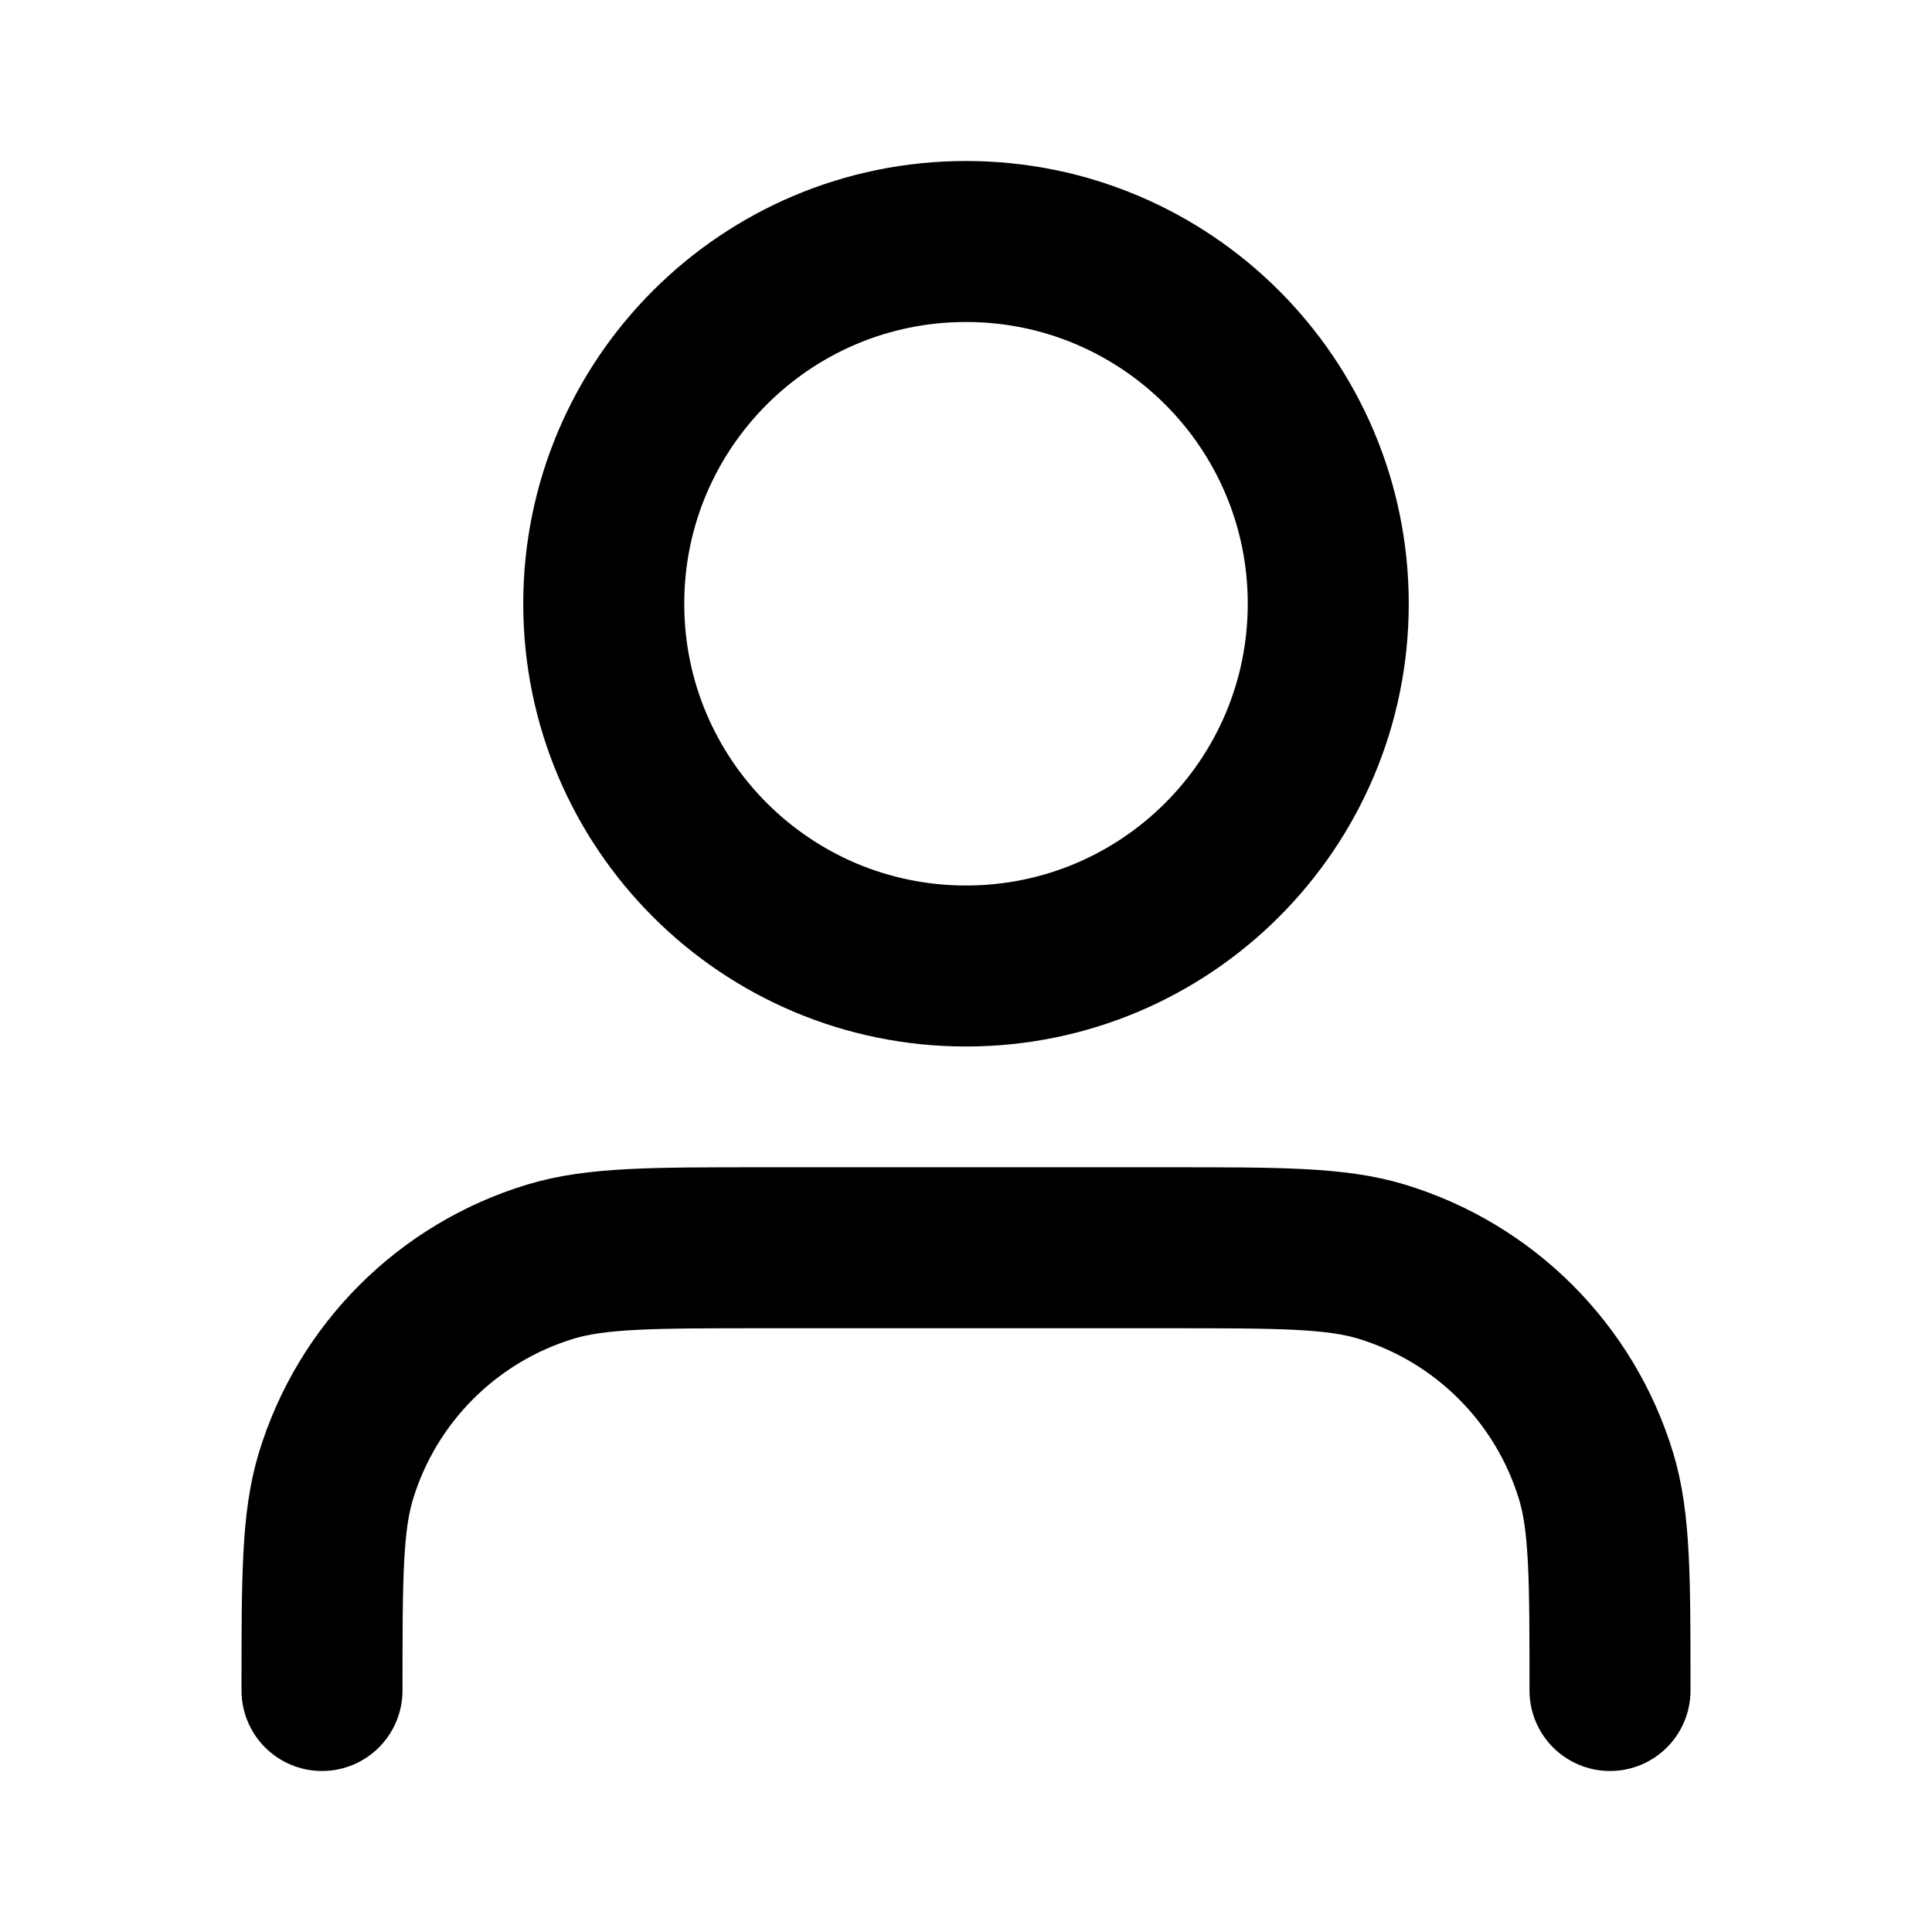
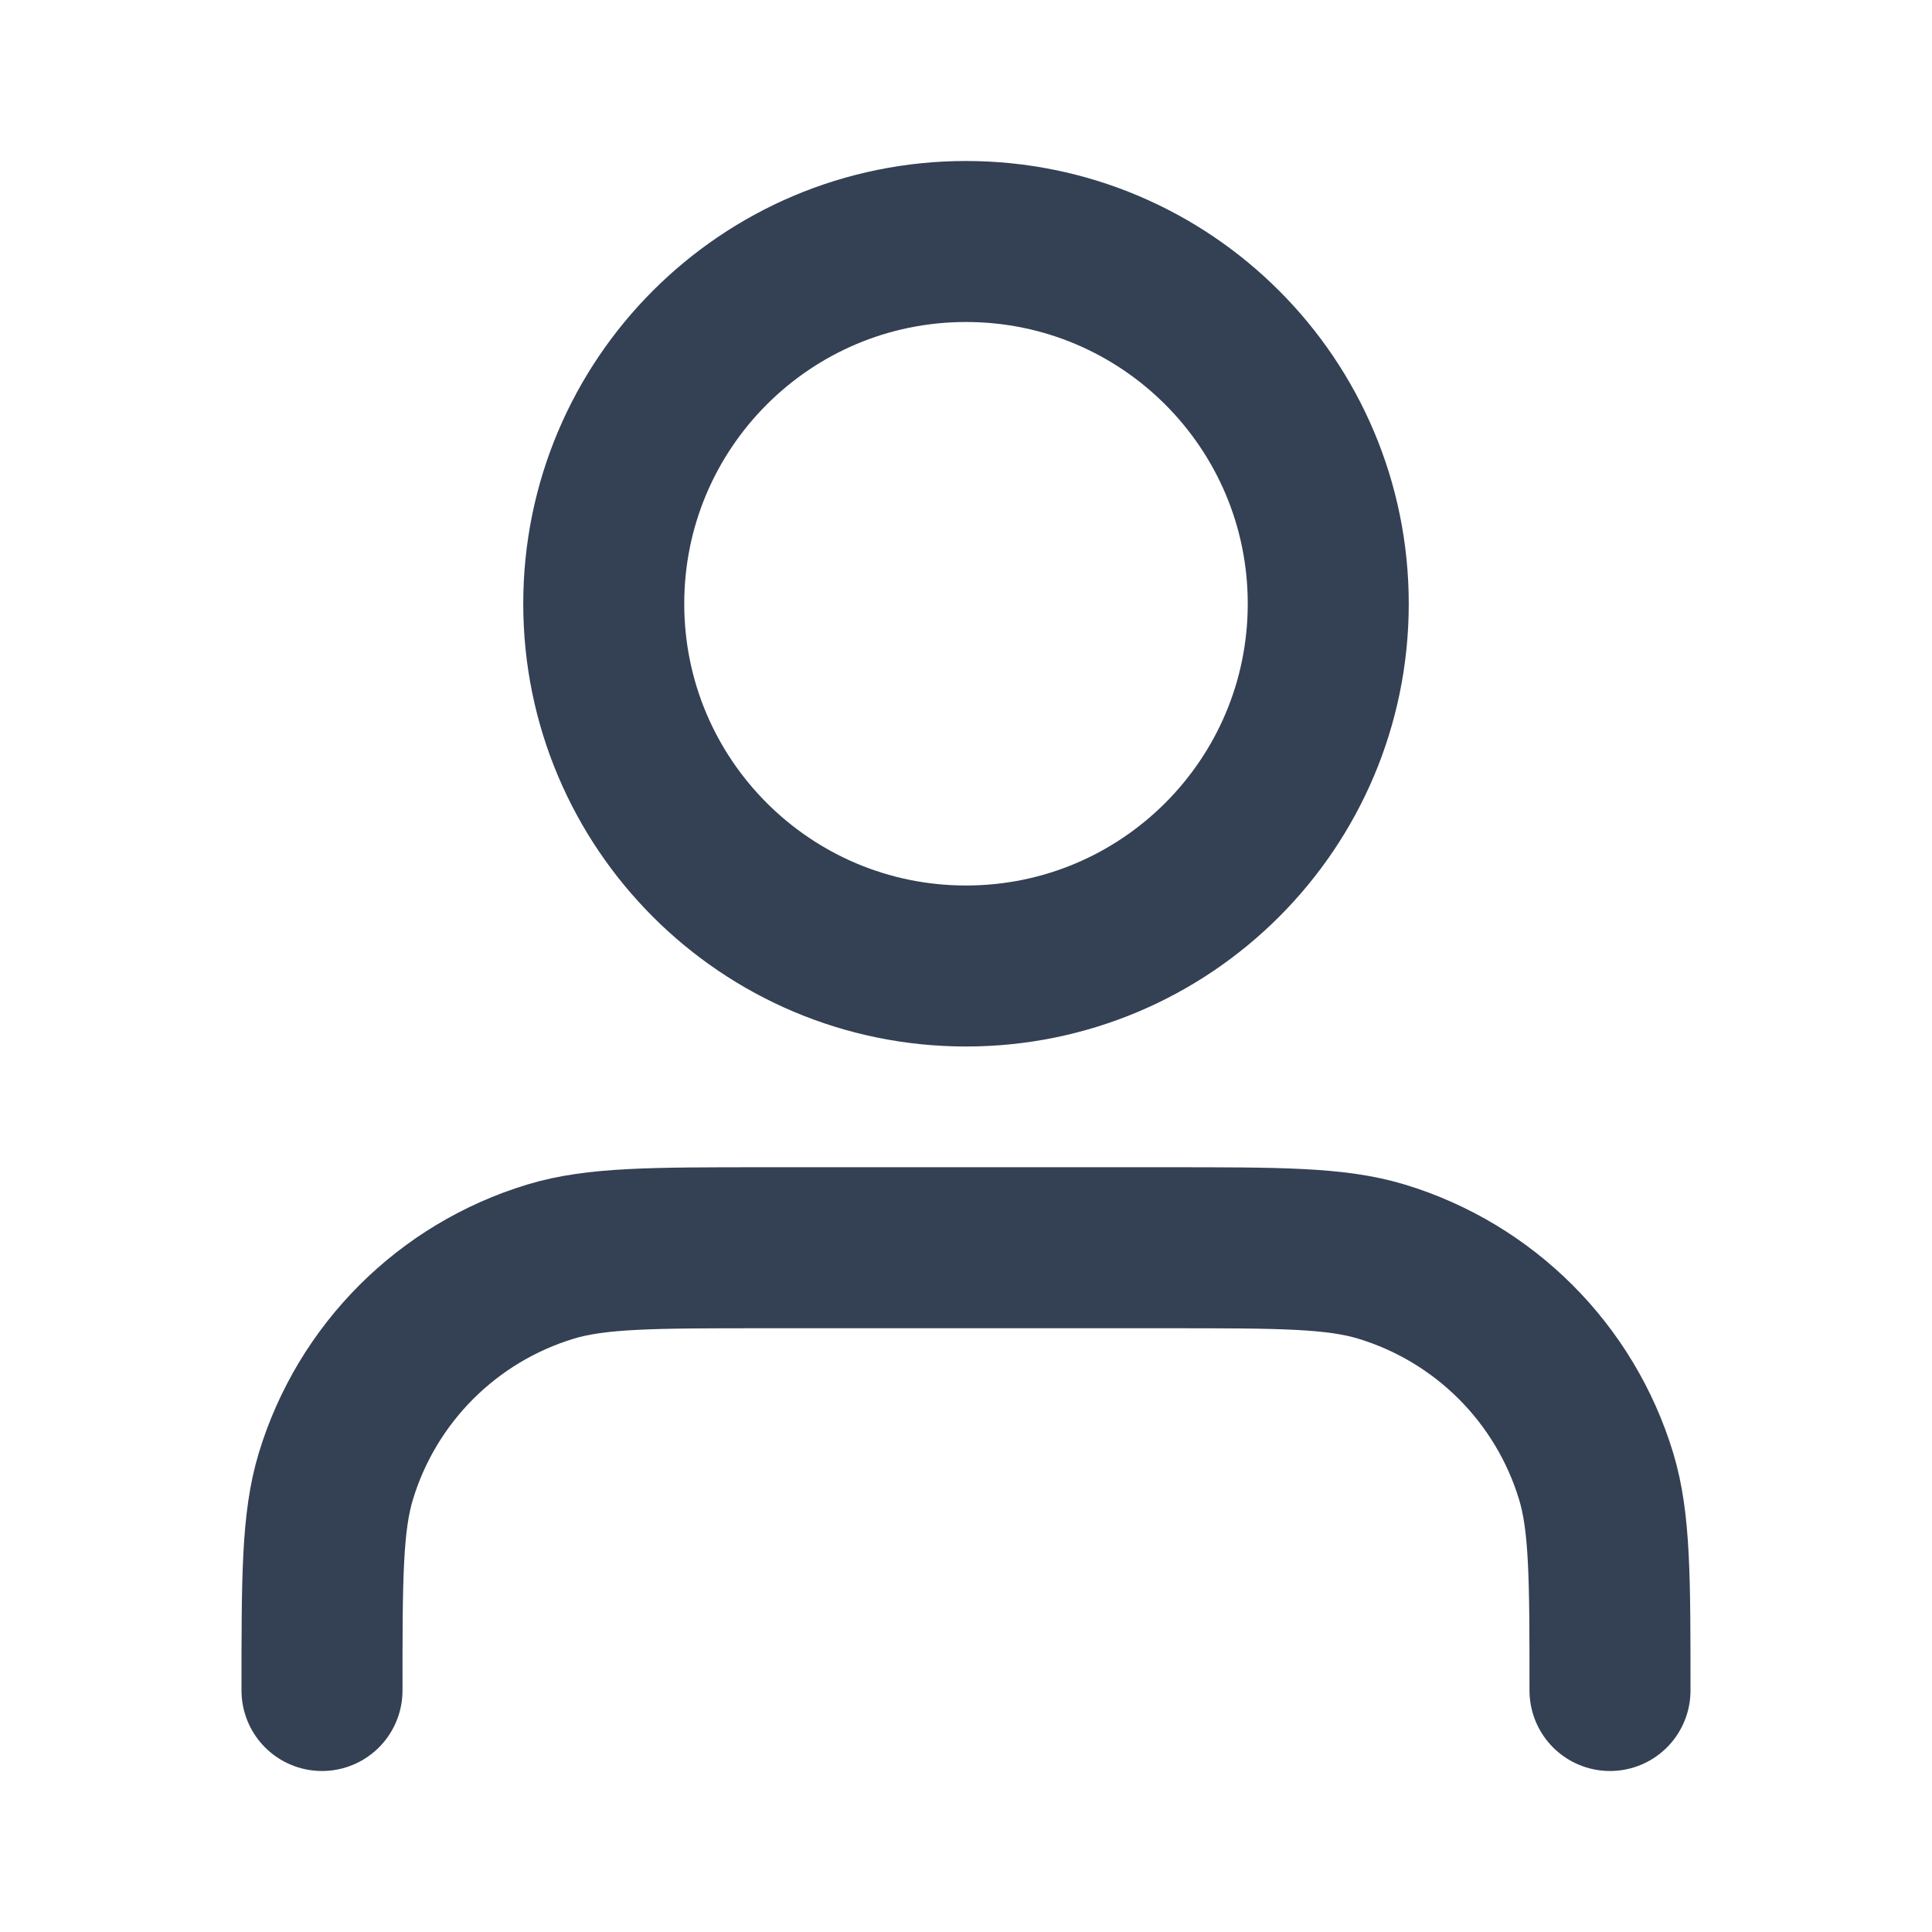
- <svg xmlns="http://www.w3.org/2000/svg" viewBox="0 0 24 24" fill="none" stroke="currentColor" stroke-width="2" stroke-linecap="round" stroke-linejoin="round">
-   <path d="M20 21c0-1.396 0-2.093-.172-2.661a4 4 0 0 0-2.667-2.667c-.568-.172-1.265-.172-2.661-.172h-5c-1.396 0-2.093 0-2.661.172a4 4 0 0 0-2.667 2.667C4 18.907 4 19.604 4 21M16.5 7.5a4.5 4.5 0 1 1-9 0 4.5 4.5 0 0 1 9 0Z" />
+ <svg xmlns="http://www.w3.org/2000/svg" width="24" height="24" viewBox="0 0 24 24" fill="none">
+   <path stroke="#344054" stroke-width="2" stroke-linecap="round" stroke-linejoin="round" d="M20 21c0-1.396 0-2.093-.172-2.661a4 4 0 0 0-2.667-2.667c-.568-.172-1.265-.172-2.661-.172h-5c-1.396 0-2.093 0-2.661.172a4 4 0 0 0-2.667 2.667C4 18.907 4 19.604 4 21M16.5 7.5a4.5 4.5 0 1 1-9 0 4.5 4.5 0 0 1 9 0Z" />
</svg>
